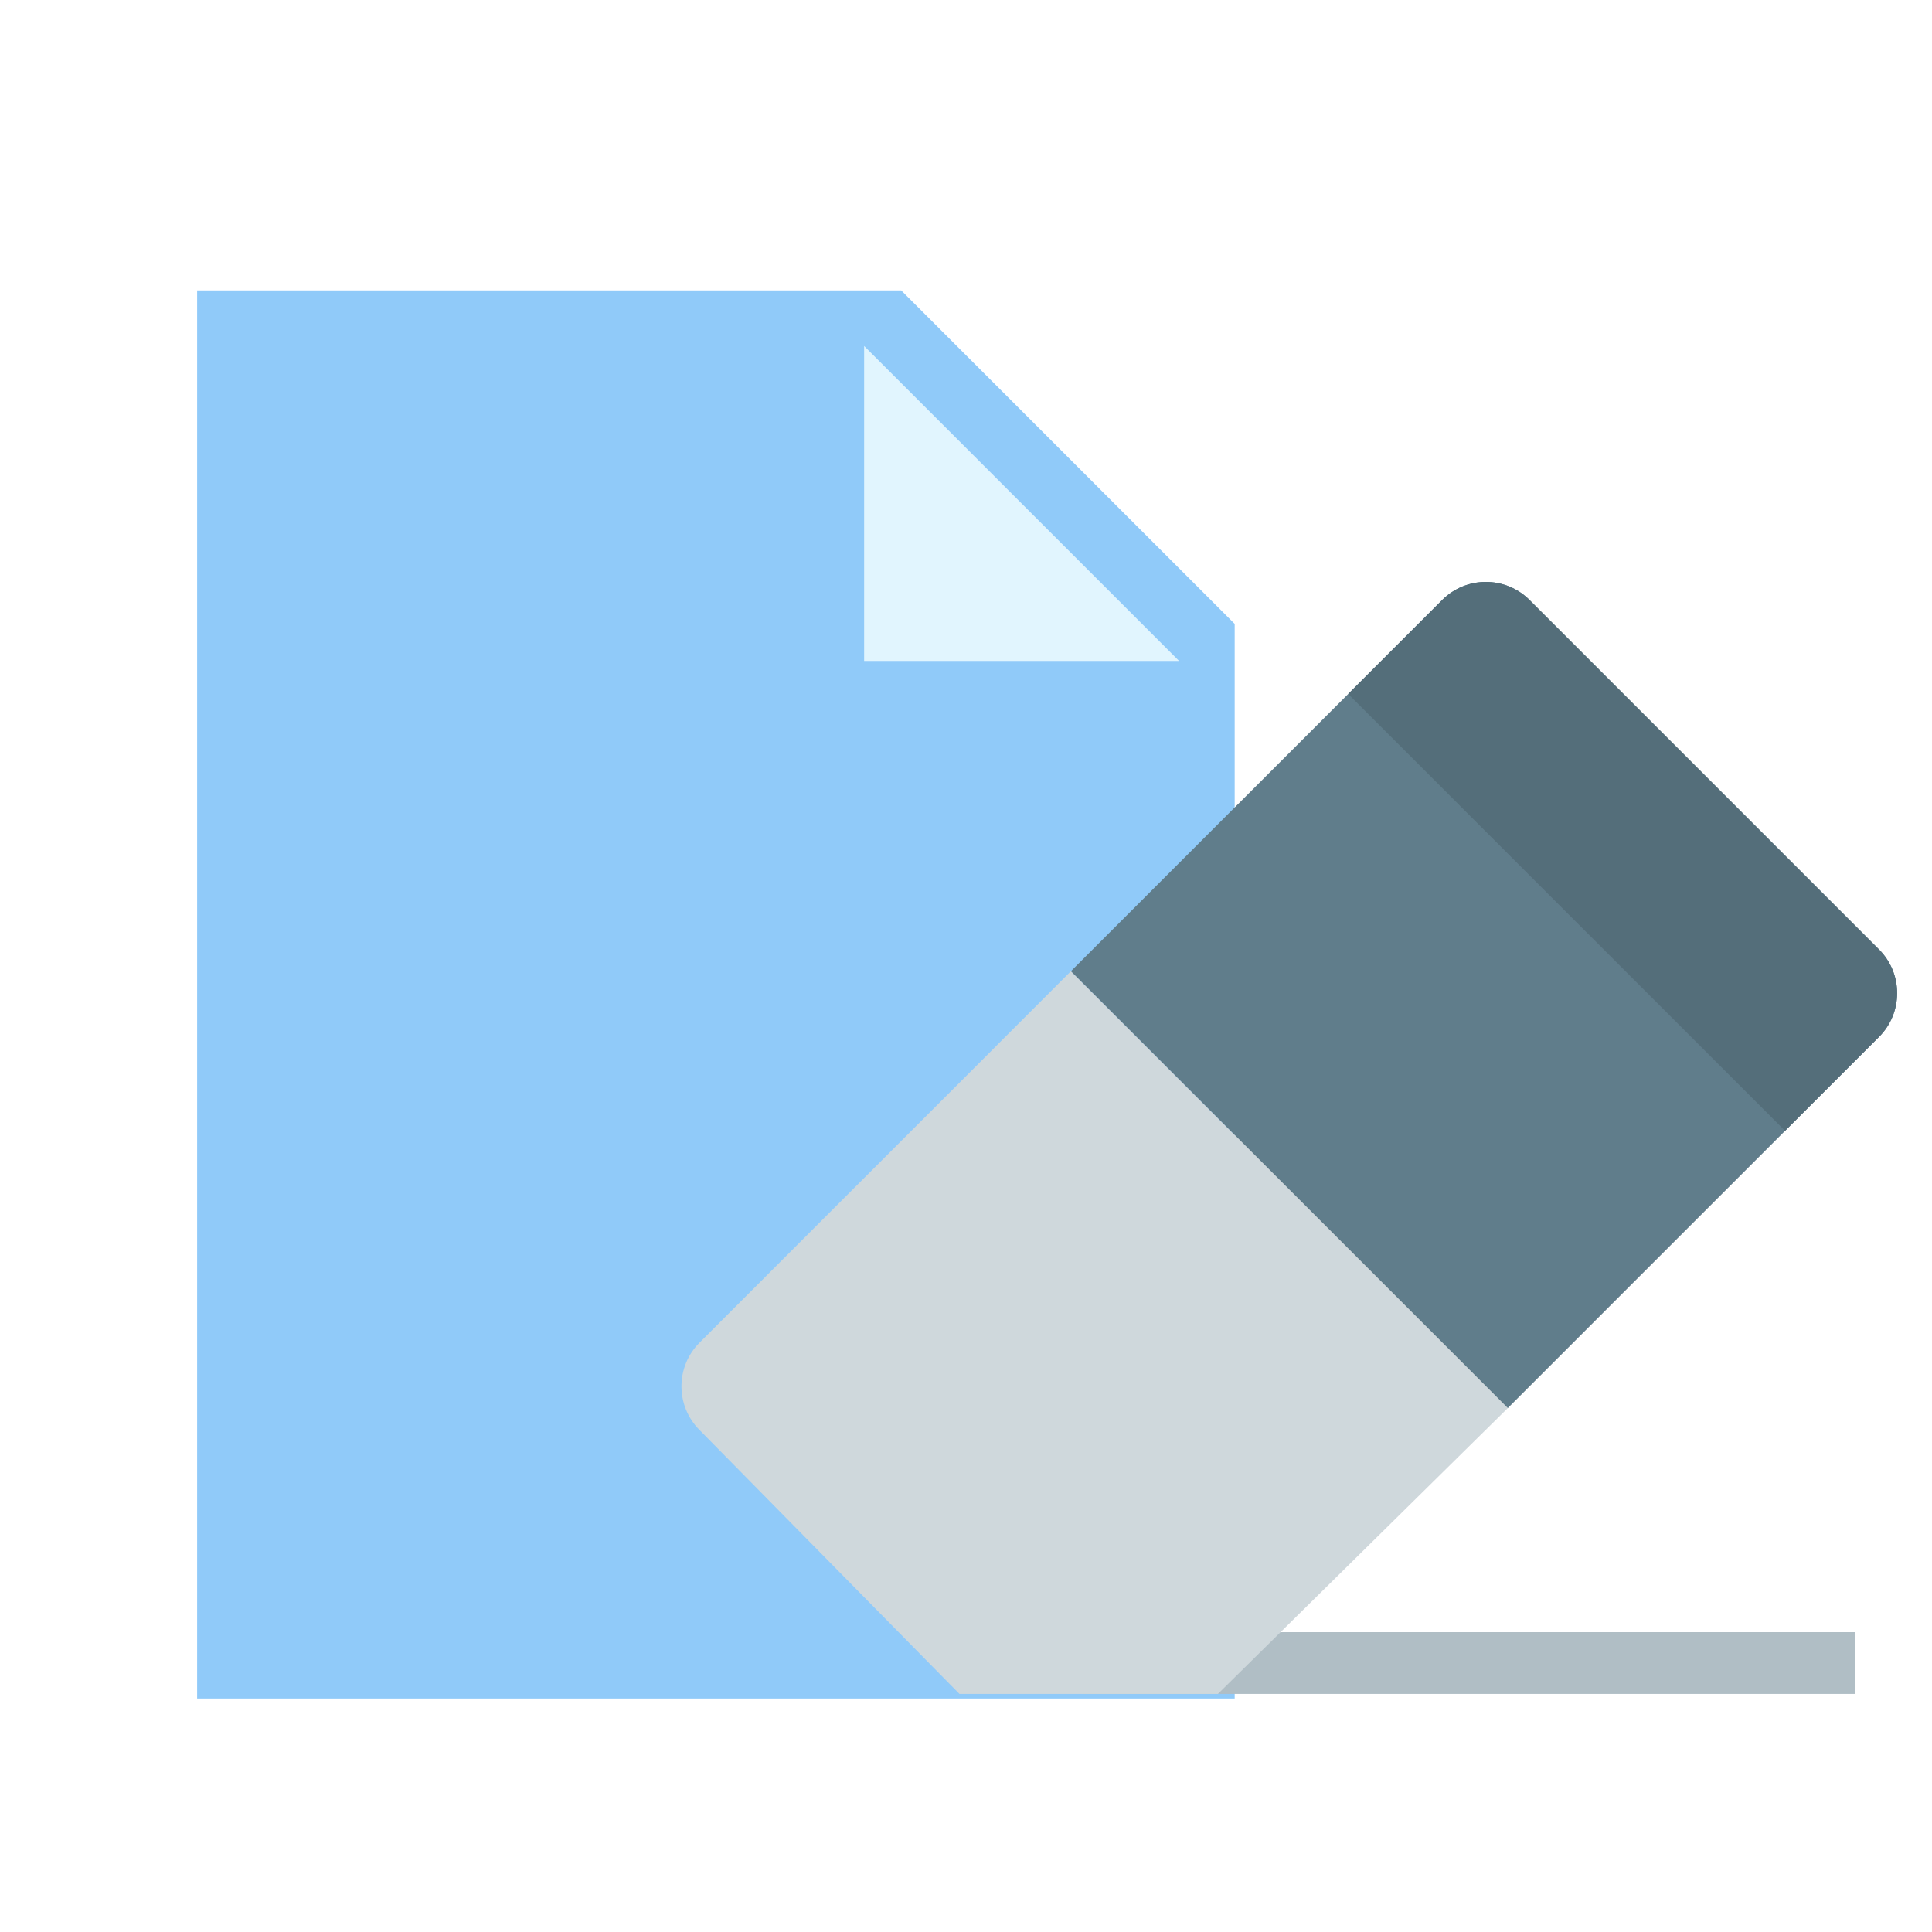
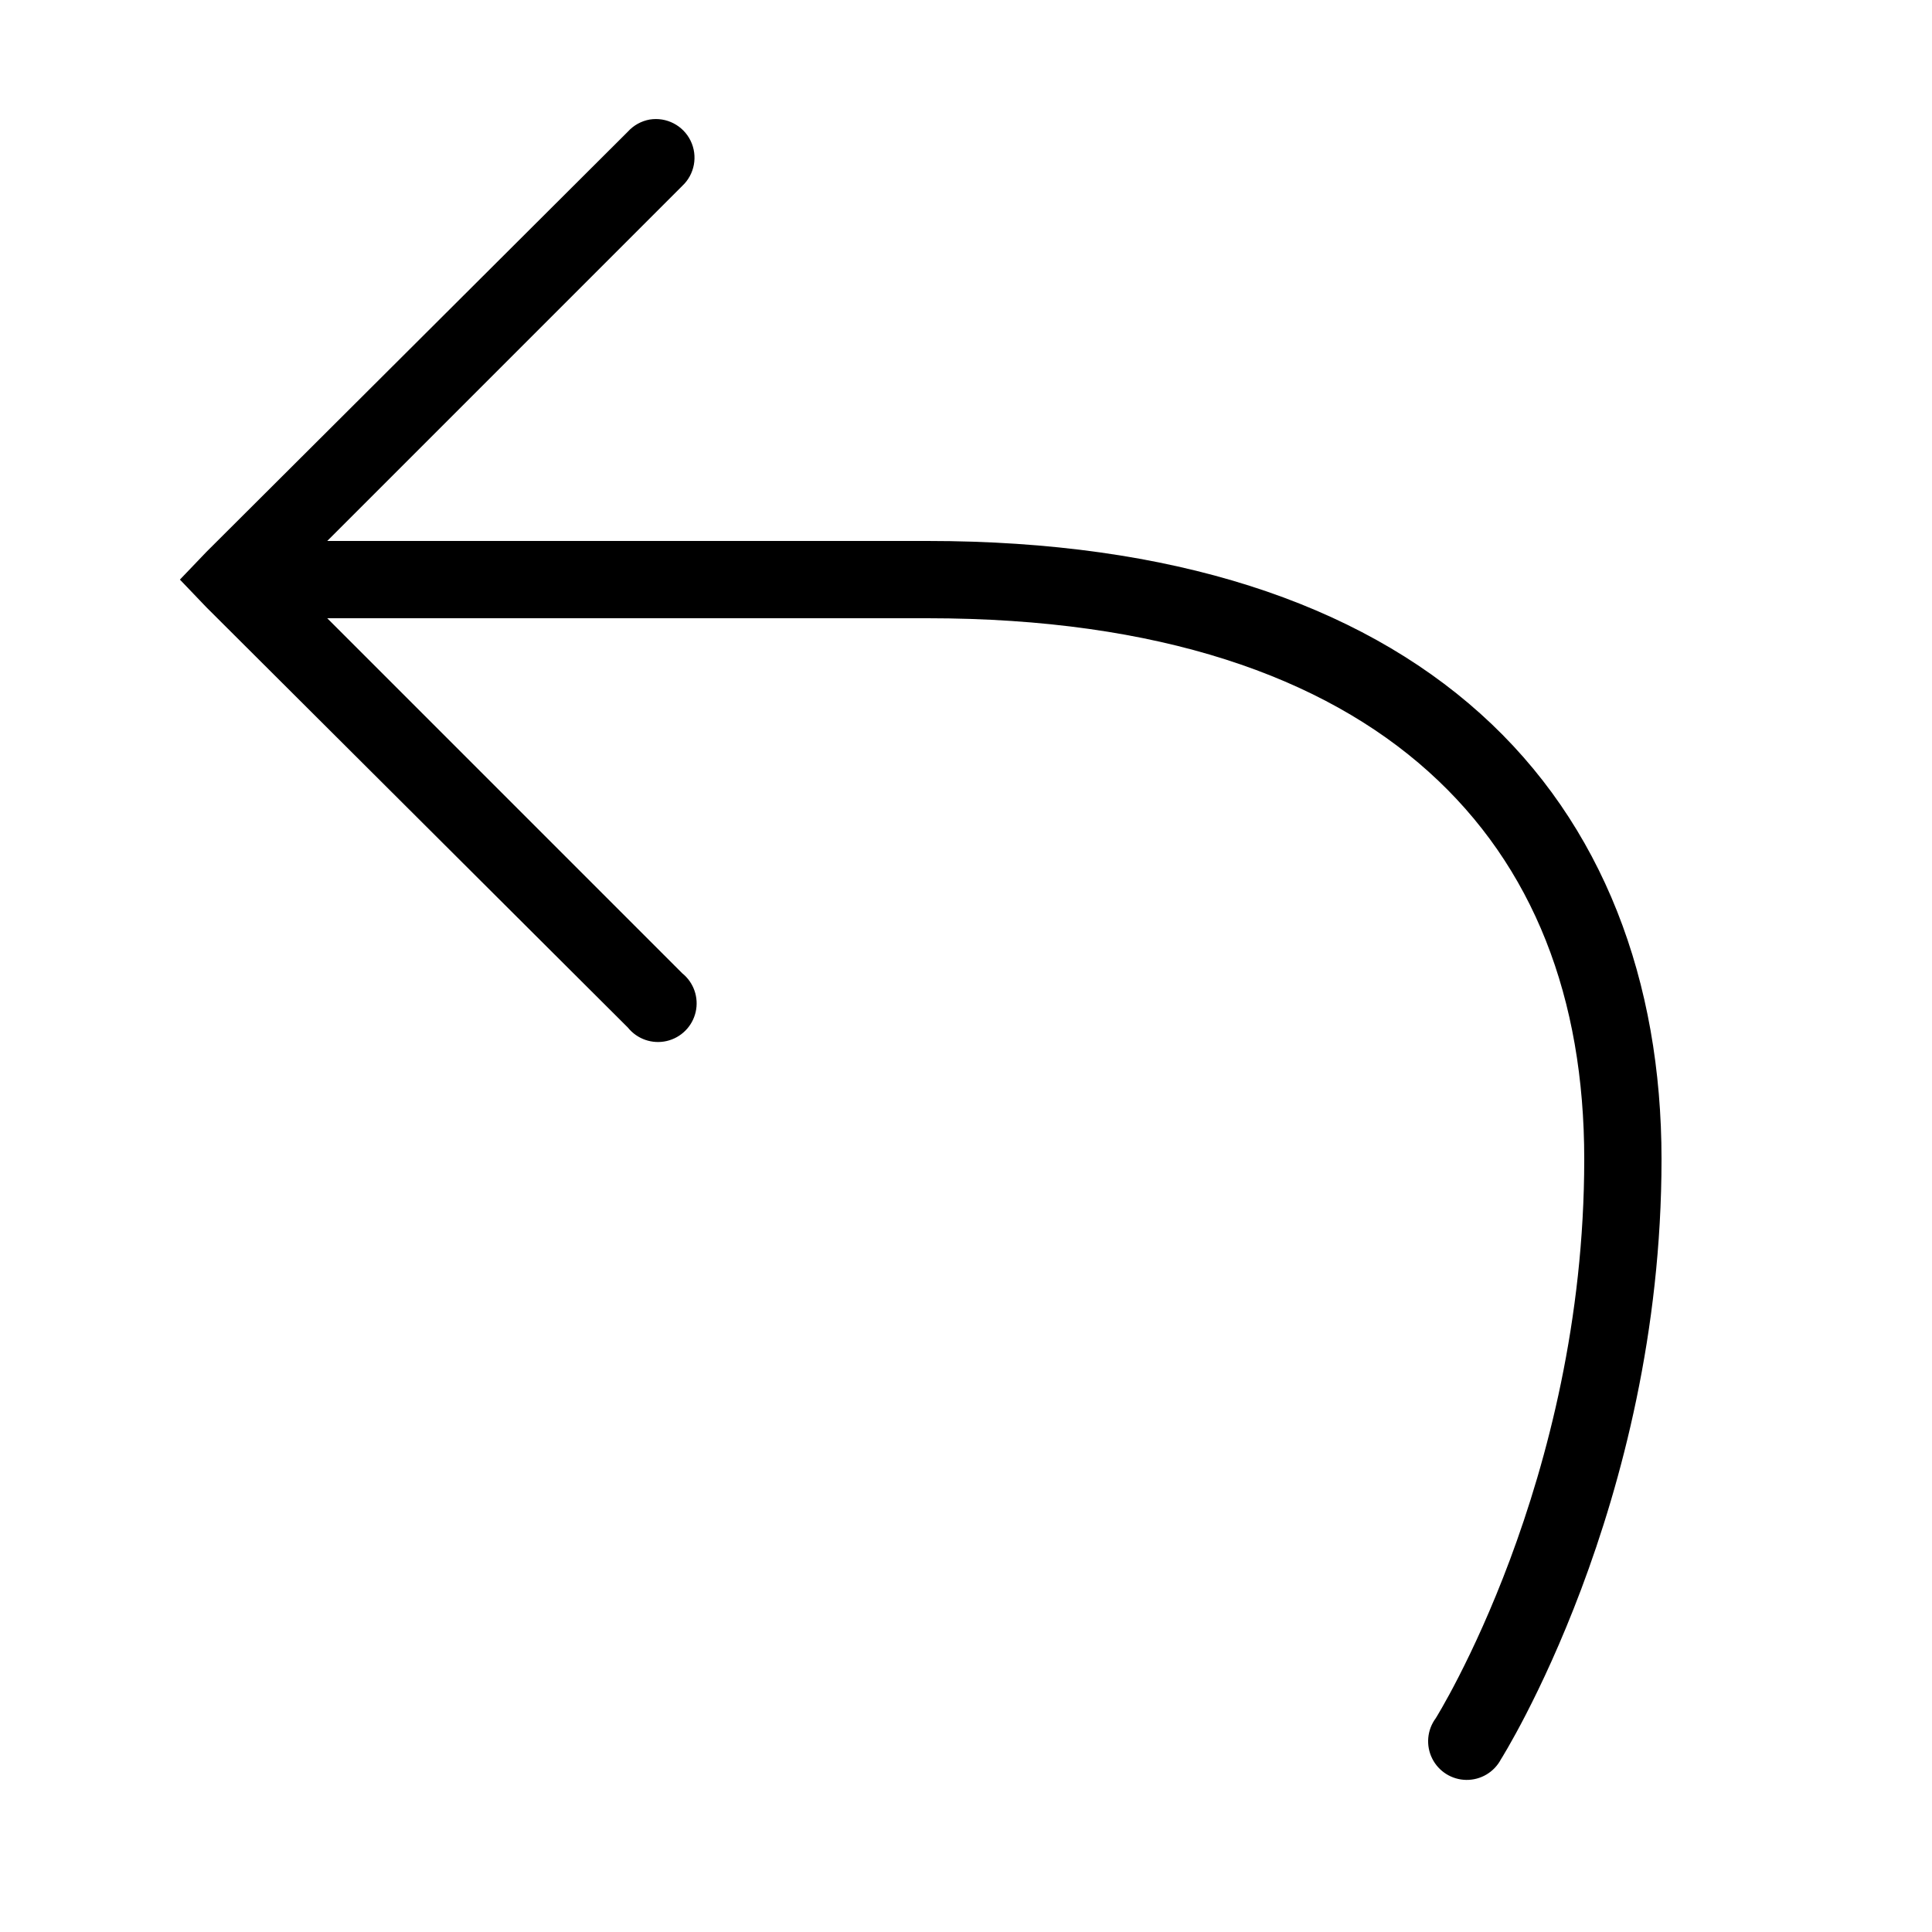
- <svg xmlns="http://www.w3.org/2000/svg" height="50" style="fill:#000000" viewBox="0 0 50 50" width="50" id="svg2" version="1.1">
-   <defs id="defs8" />
-   <g style="fill:#d35400" id="g4188" transform="matrix(2,0,0,2,-77.66102,-32.5339)">
-     <polygon id="polygon4170" points="6,41 6,3 25,3 34,12 34,41 " style="fill:#90caf9" transform="matrix(0.4794985,0,0,0.4794985,38.50436,18.58632)" />
-     <polygon id="polygon4172" points="32.5,13 24,13 24,4.5 " style="fill:#e1f5fe" transform="matrix(0.4794985,0,0,0.4794985,38.50436,18.58632)" />
-   </g>
-   <g transform="matrix(0,0.6006733,1.664799,0,0,0)" style="font-style:normal;font-weight:normal;font-size:24.027px;line-height:125%;font-family:sans-serif;letter-spacing:0px;word-spacing:0px;fill:#000000;fill-opacity:1;stroke:none;stroke-width:1px;stroke-linecap:butt;stroke-linejoin:miter;stroke-opacity:1" id="text4204">
-     <g style="fill:#d35400" id="g4271" transform="matrix(0,0.4801943,1.330884,0,17.08552,8.672592)">
-       <polygon id="polygon4257" points="42,42 17.017,42 17,40 42,40 " style="fill:#b0bec5" />
-       <path id="path4259" d="M 30.749,32.749 42.77,20.729 c 0.781,-0.781 0.781,-2.048 0,-2.829 L 31.456,6.586 c -0.781,-0.781 -2.048,-0.781 -2.829,0 l -12.021,12.02 14.143,14.143 z" style="fill:#607d8b" />
-       <path id="path4261" d="m 39.728,23.771 3.042,-3.042 c 0.781,-0.781 0.781,-2.048 0,-2.829 L 31.456,6.586 c -0.781,-0.781 -2.048,-0.781 -2.829,0 l -3.043,3.042 14.144,14.143 z" style="fill:#546e7a" />
-       <path id="path4263" d="M 21.367,42 30.749,32.749 16.606,18.606 4.586,30.628 c -0.781,0.78 -0.781,2.047 0,2.828 L 13,42 l 8.367,0 z" style="fill:#cfd8dc" />
-     </g>
-   </g>
+ <svg xmlns="http://www.w3.org/2000/svg" enable-background="new 0 0 50 50" style="fill:#000000;fill-opacity:1.0" viewBox="0 0 50 50">
+   <path color="#000" d="M 16.812 3.094 A 1 1 0 0 0 16.25 3.406 L 5.344 14.281 L 4.656 15 L 5.344 15.719 L 16.25 26.594 A 1 1 0 1 0 17.656 25.188 L 8.469 16 L 24 16 C 30.01 16 34.244 17.52 36.969 19.969 C 39.694 22.417 41 25.837 41 30 C 41 38.347 37.156 44.469 37.156 44.469 A 1 1 0 1 0 38.844 45.531 C 38.844 45.531 43 38.963 43 30 C 43 25.407 41.498 21.331 38.312 18.469 C 35.127 15.606 30.346 14 24 14 L 8.469 14 L 17.656 4.812 A 1 1 0 0 0 16.812 3.094 z" enable-background="accumulate" font-family="Bitstream Vera Sans" overflow="visible" style="text-indent:0;text-align:start;line-height:normal;text-transform:none;block-progression:tb;-inkscape-font-specification:Bitstream Vera Sans" />
</svg>
